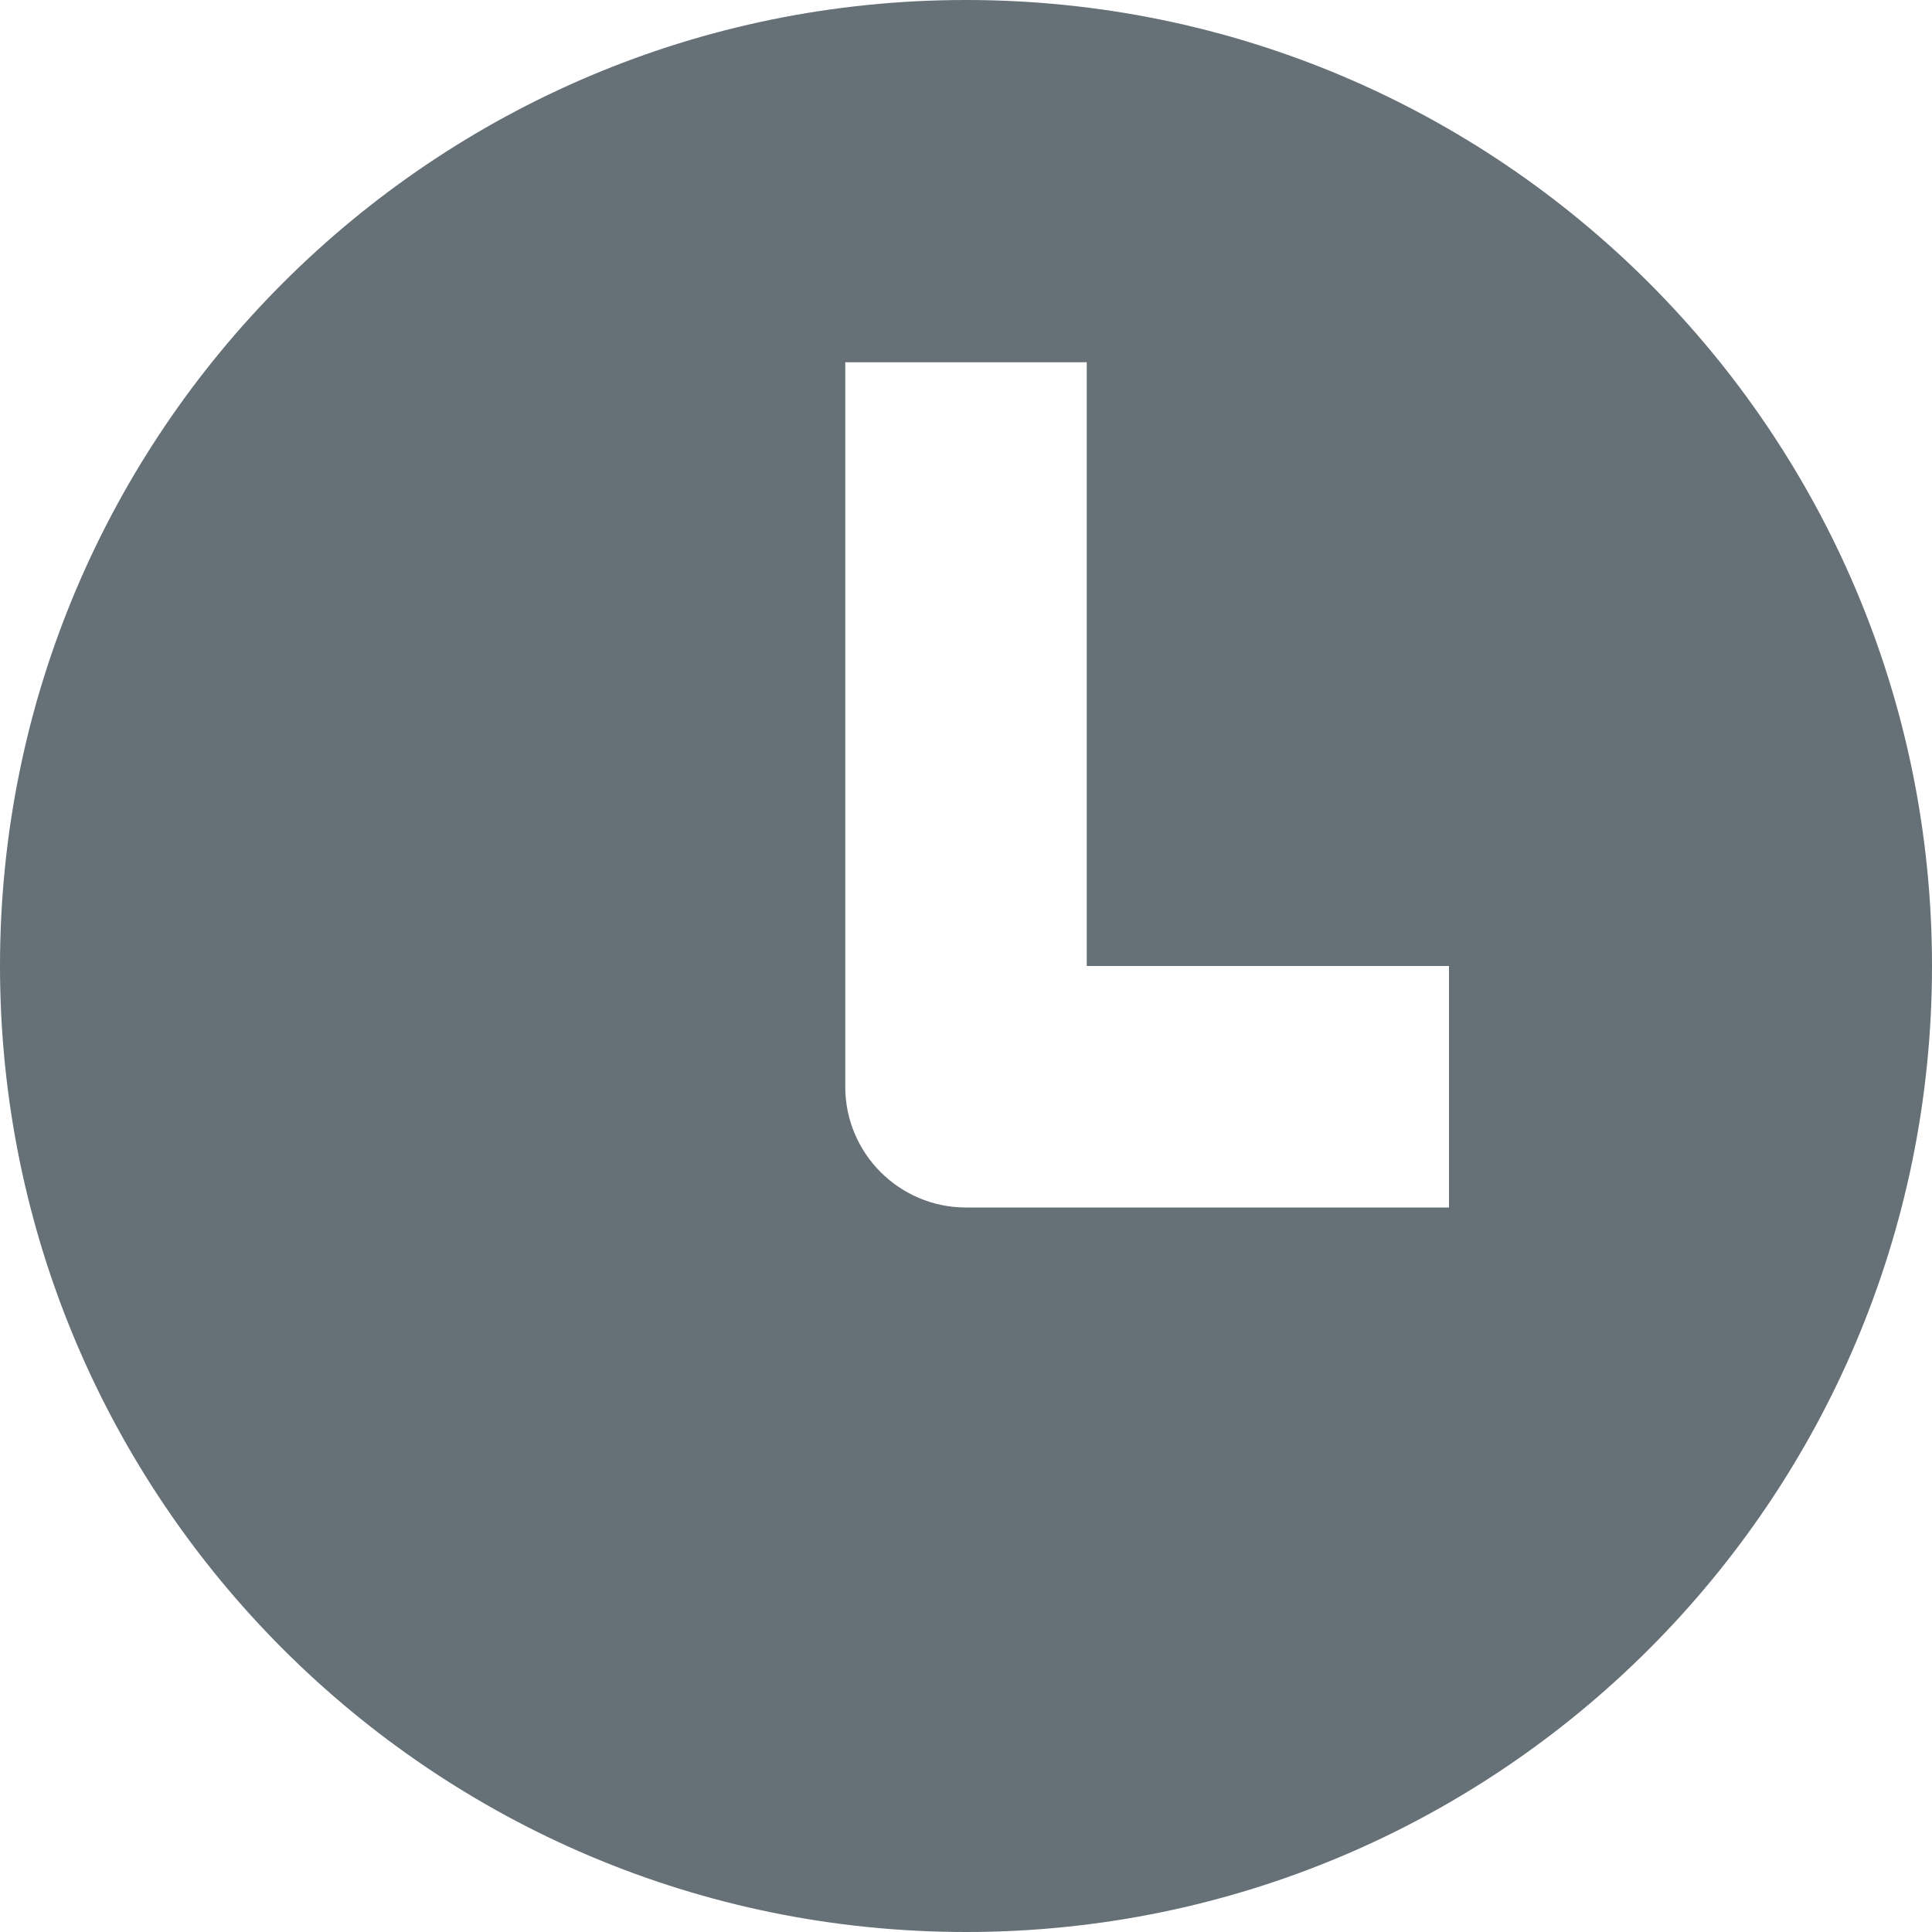
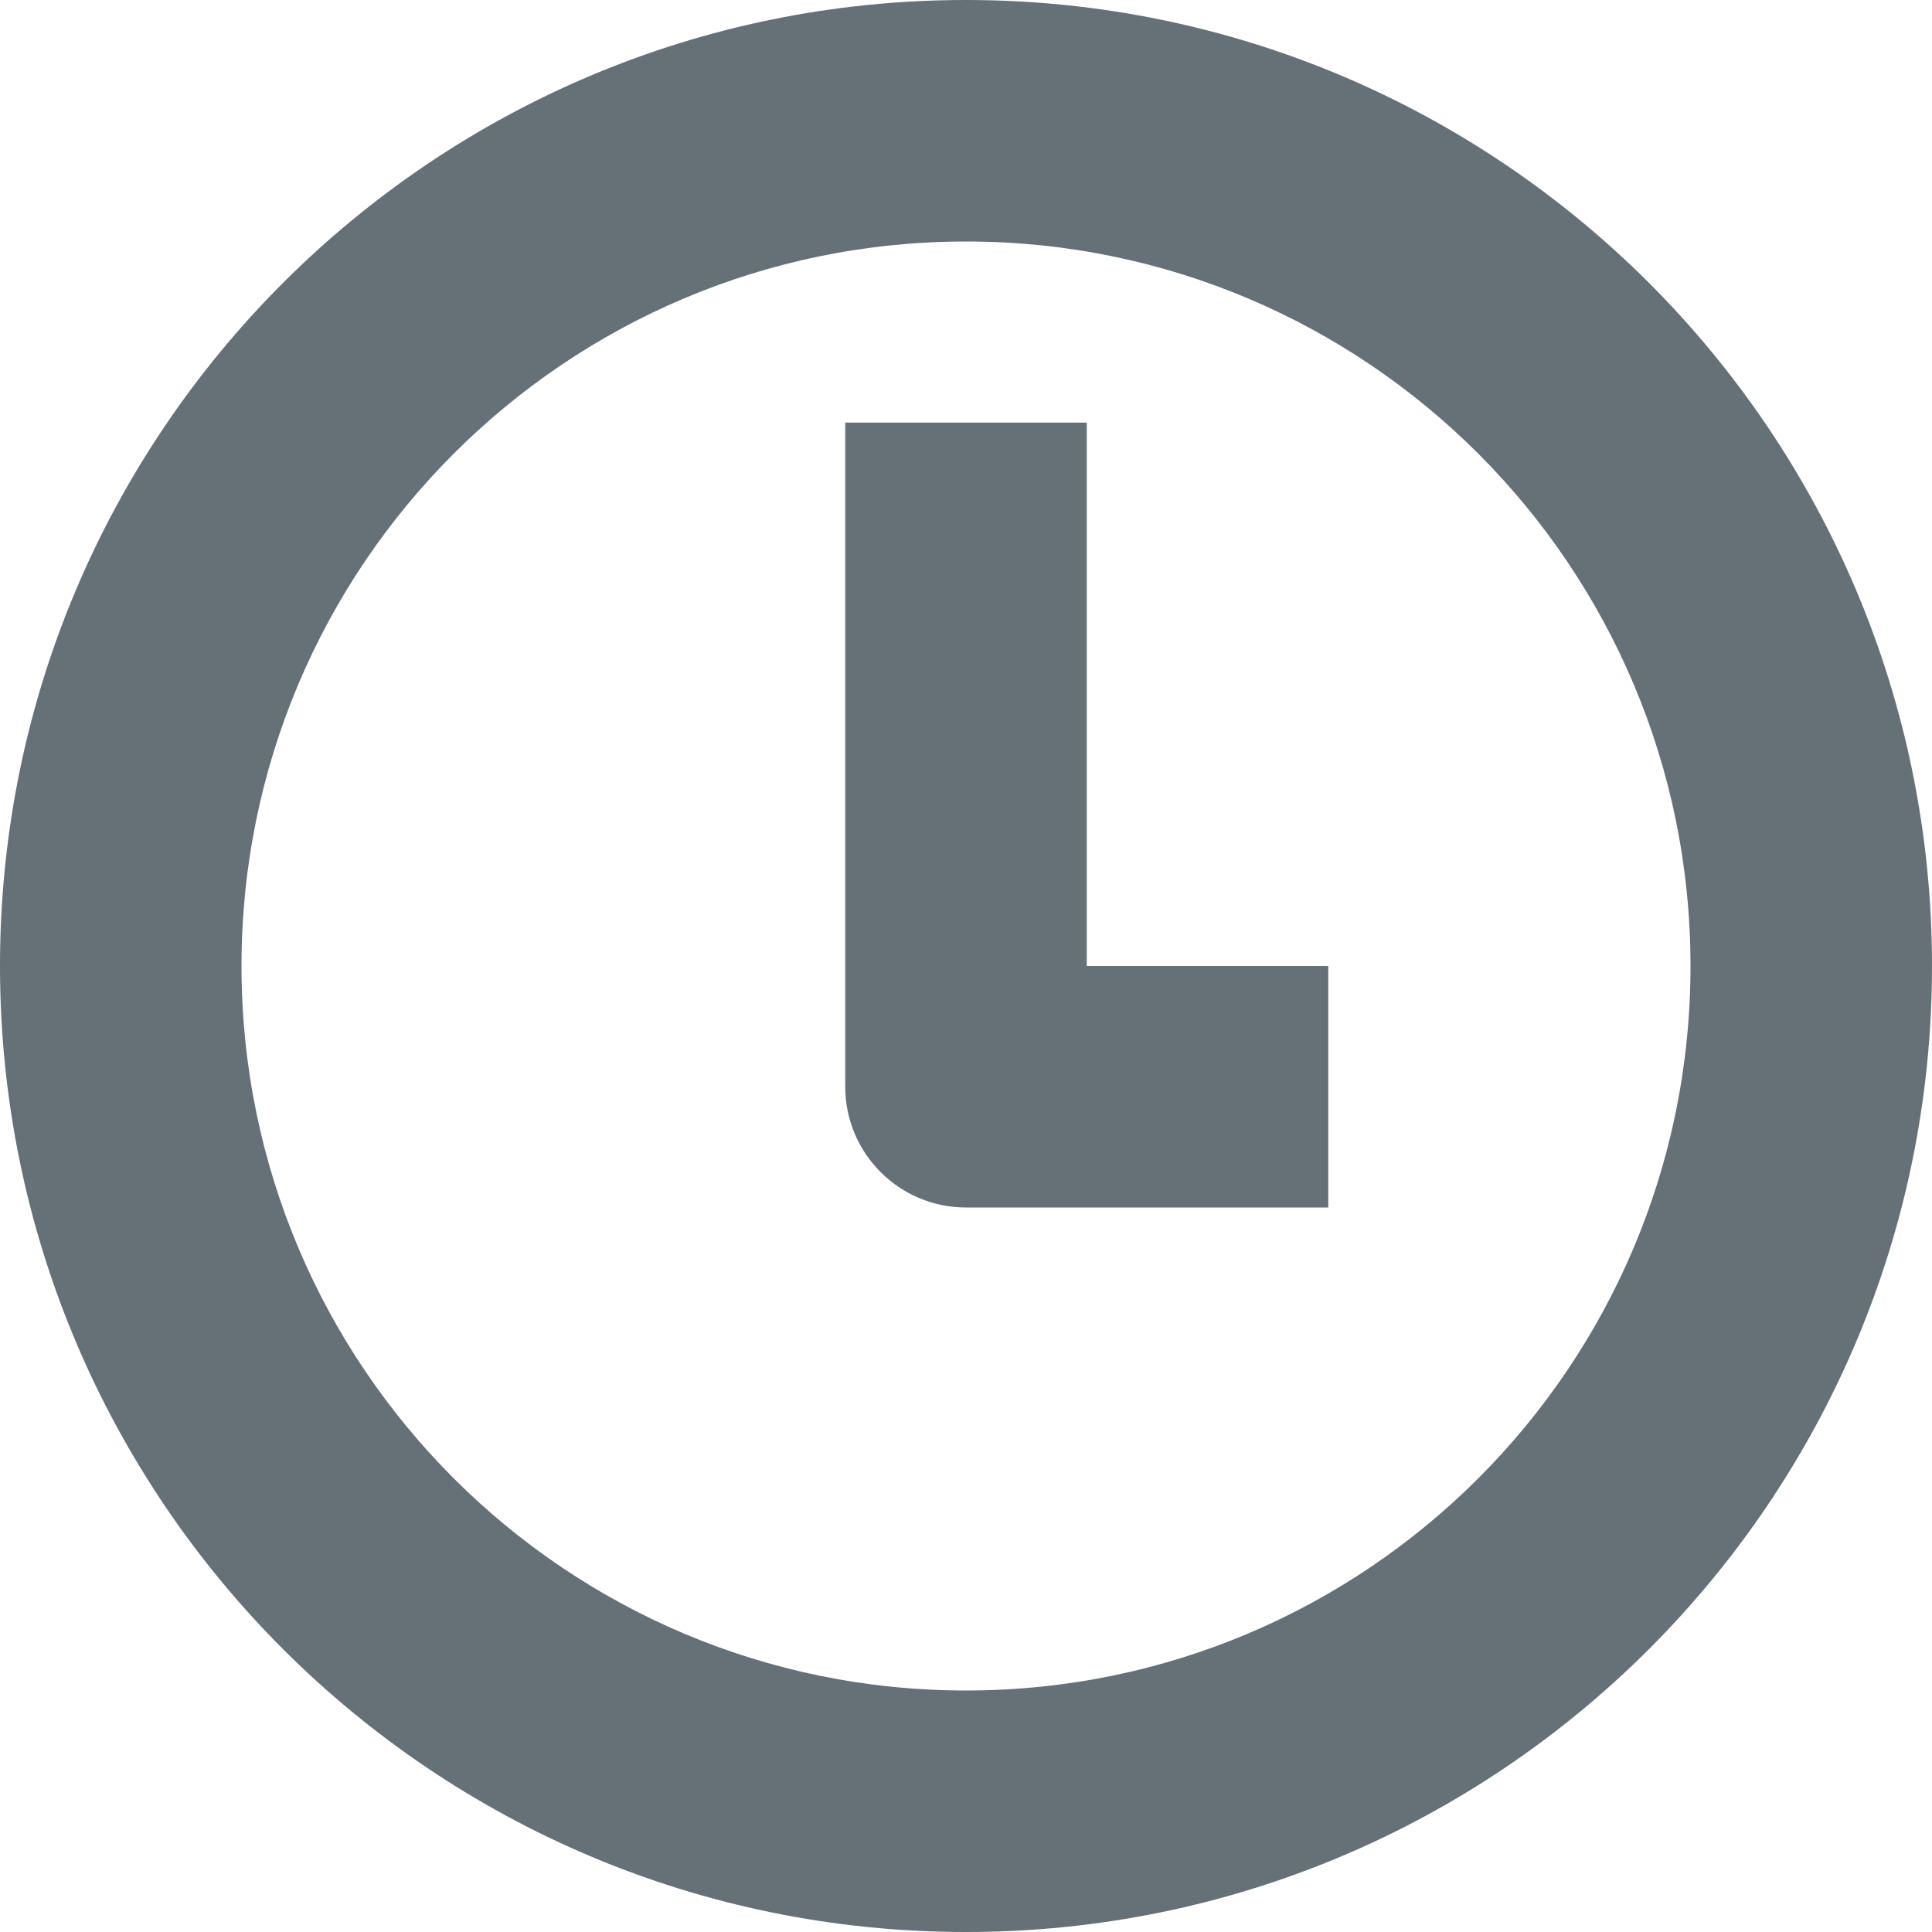
<svg xmlns="http://www.w3.org/2000/svg" width="16" height="16" viewBox="0 0 16 16" fill="none">
-   <path fill-rule="evenodd" clip-rule="evenodd" d="M8 16C12.418 16 16 12.418 16 8C16 3.582 12.418 0 8 0C3.582 0 0 3.582 0 8C0 12.418 3.582 16 8 16ZM7 3V9C7 9.552 7.448 10 8 10H12V8H9V3H7Z" fill="#657077" />
+   <path fill-rule="evenodd" clip-rule="evenodd" d="M2 8C2 4.686 4.686 2 8 2C11.314 2 14 4.686 14 8C14 11.314 11.314 14 8 14C4.686 14 2 11.314 2 8ZM8 0C3.582 0 0 3.582 0 8C0 12.418 3.582 16 8 16C12.418 16 16 12.418 16 8C16 3.582 12.418 0 8 0ZM7 3.5V9C7 9.552 7.448 10 8 10H11V8H9V3.5H7Z" fill="#657077" />
</svg>
